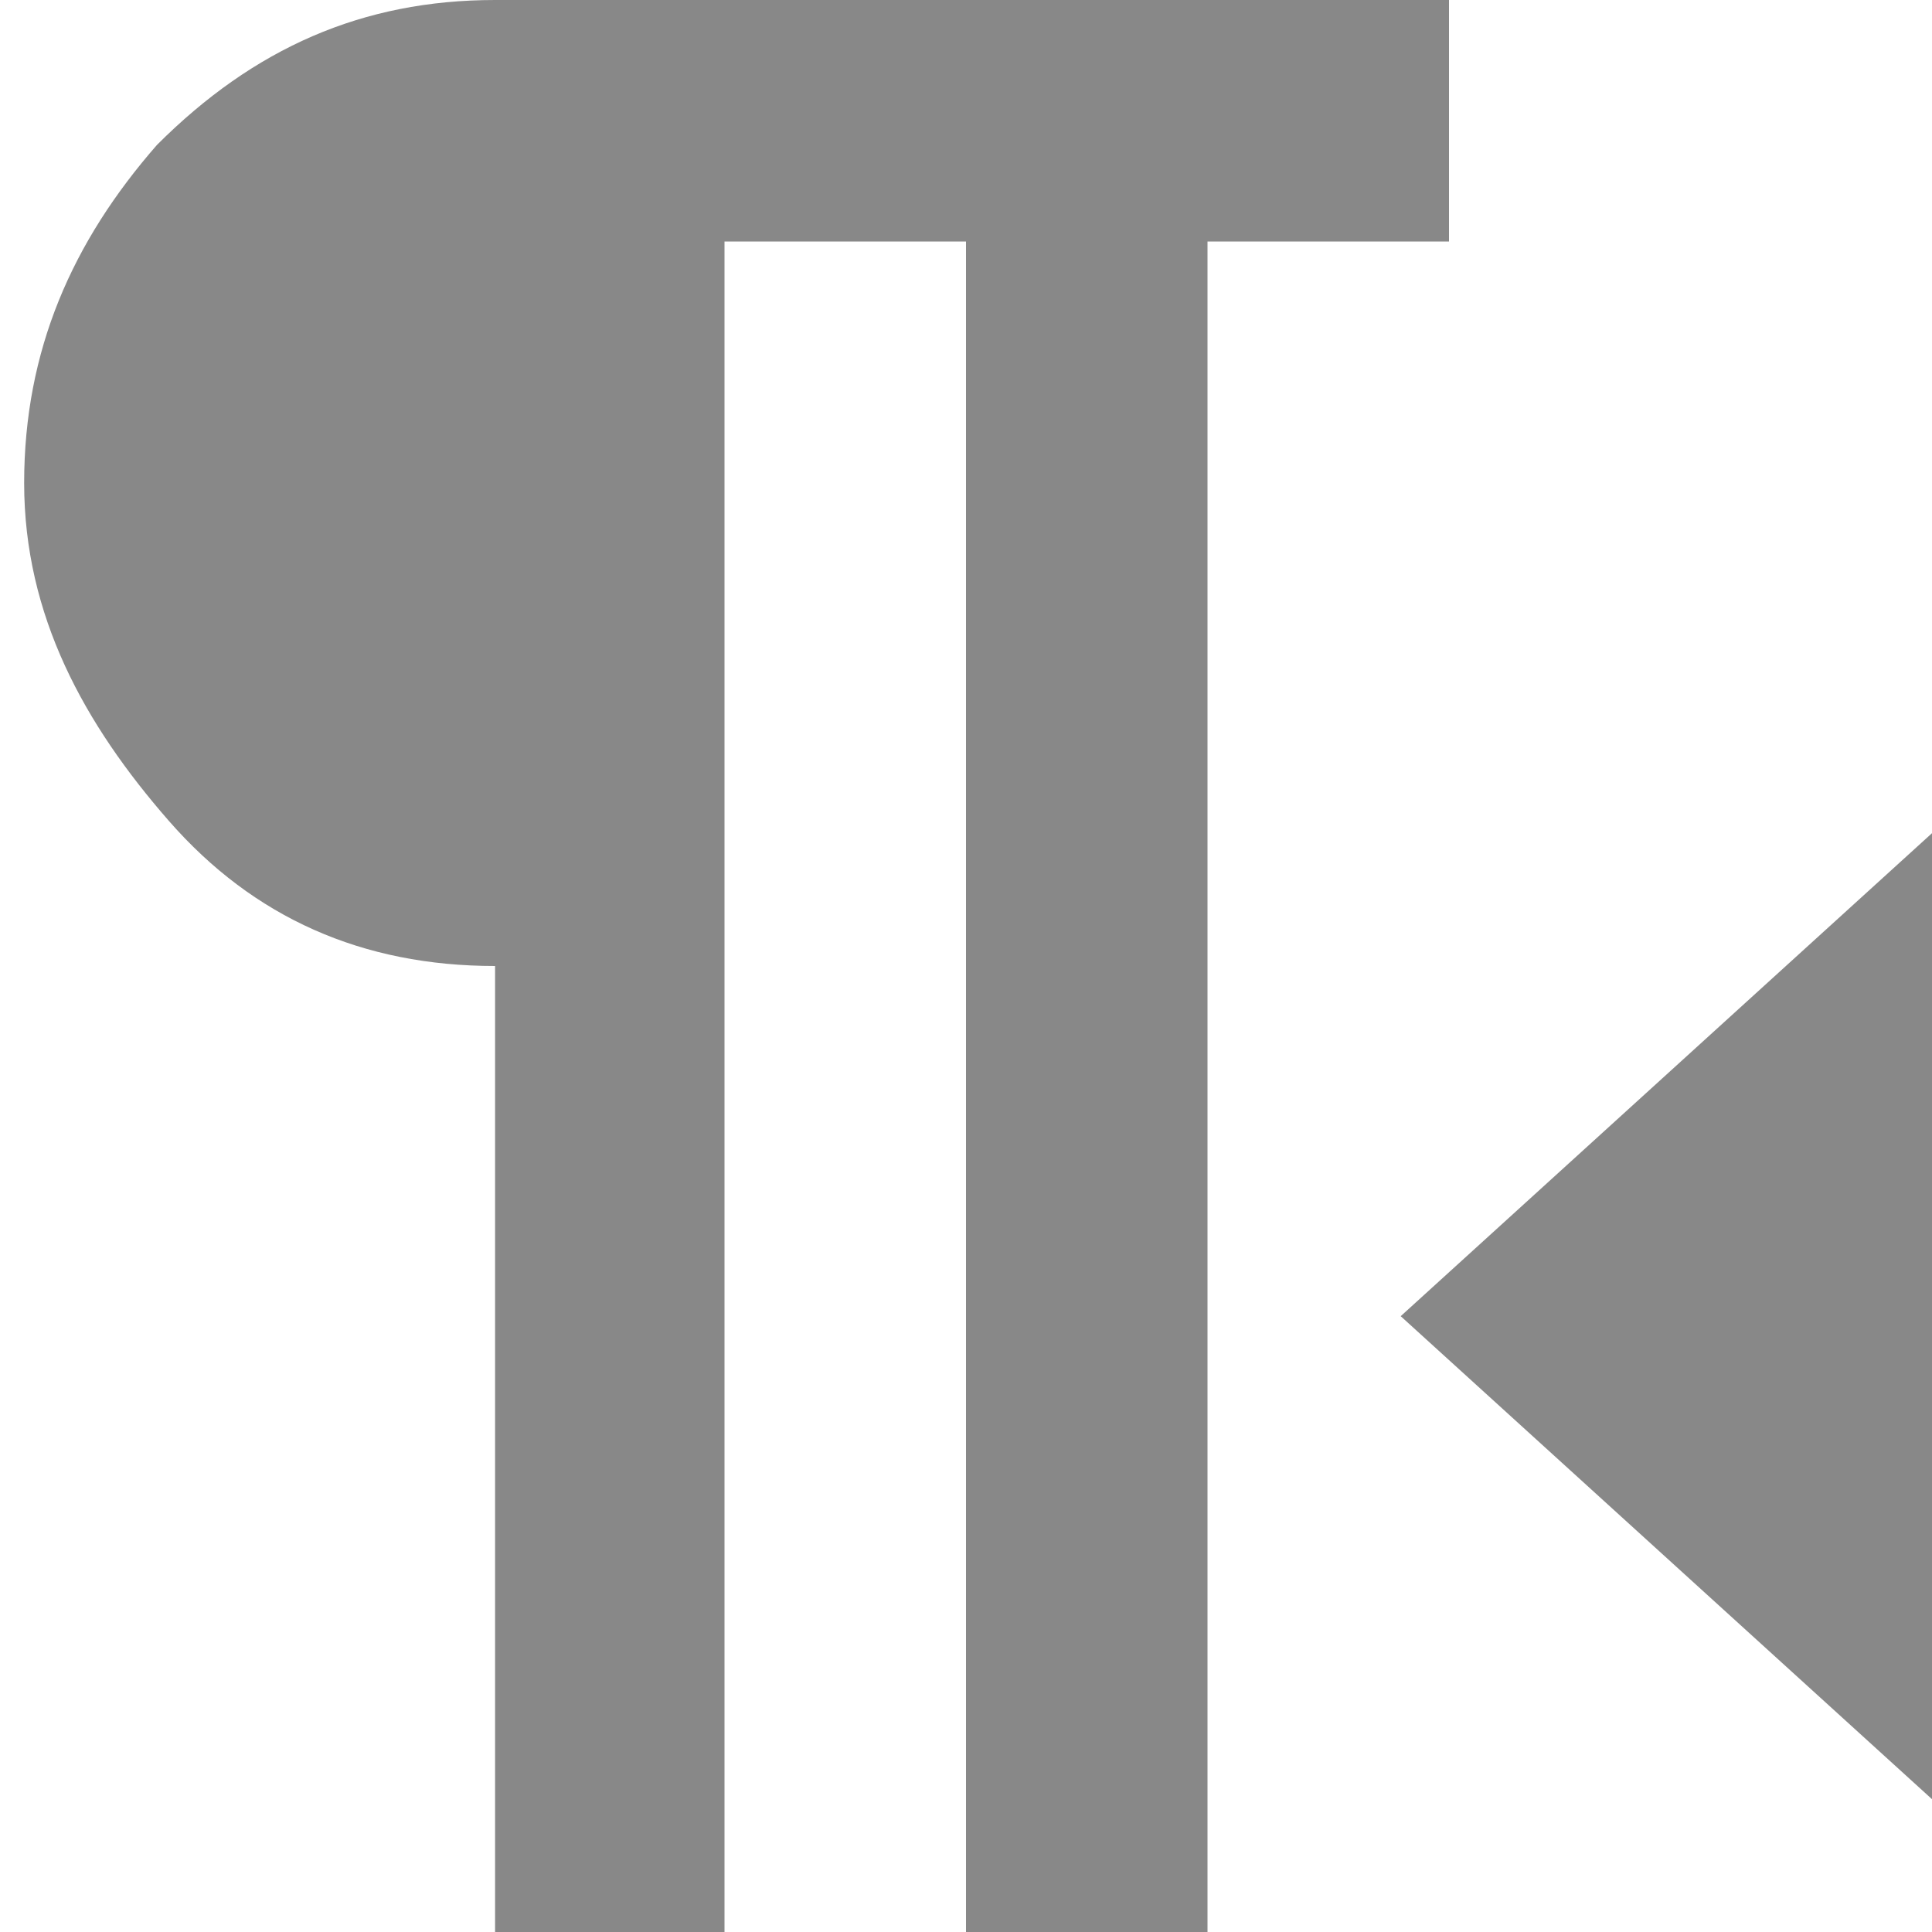
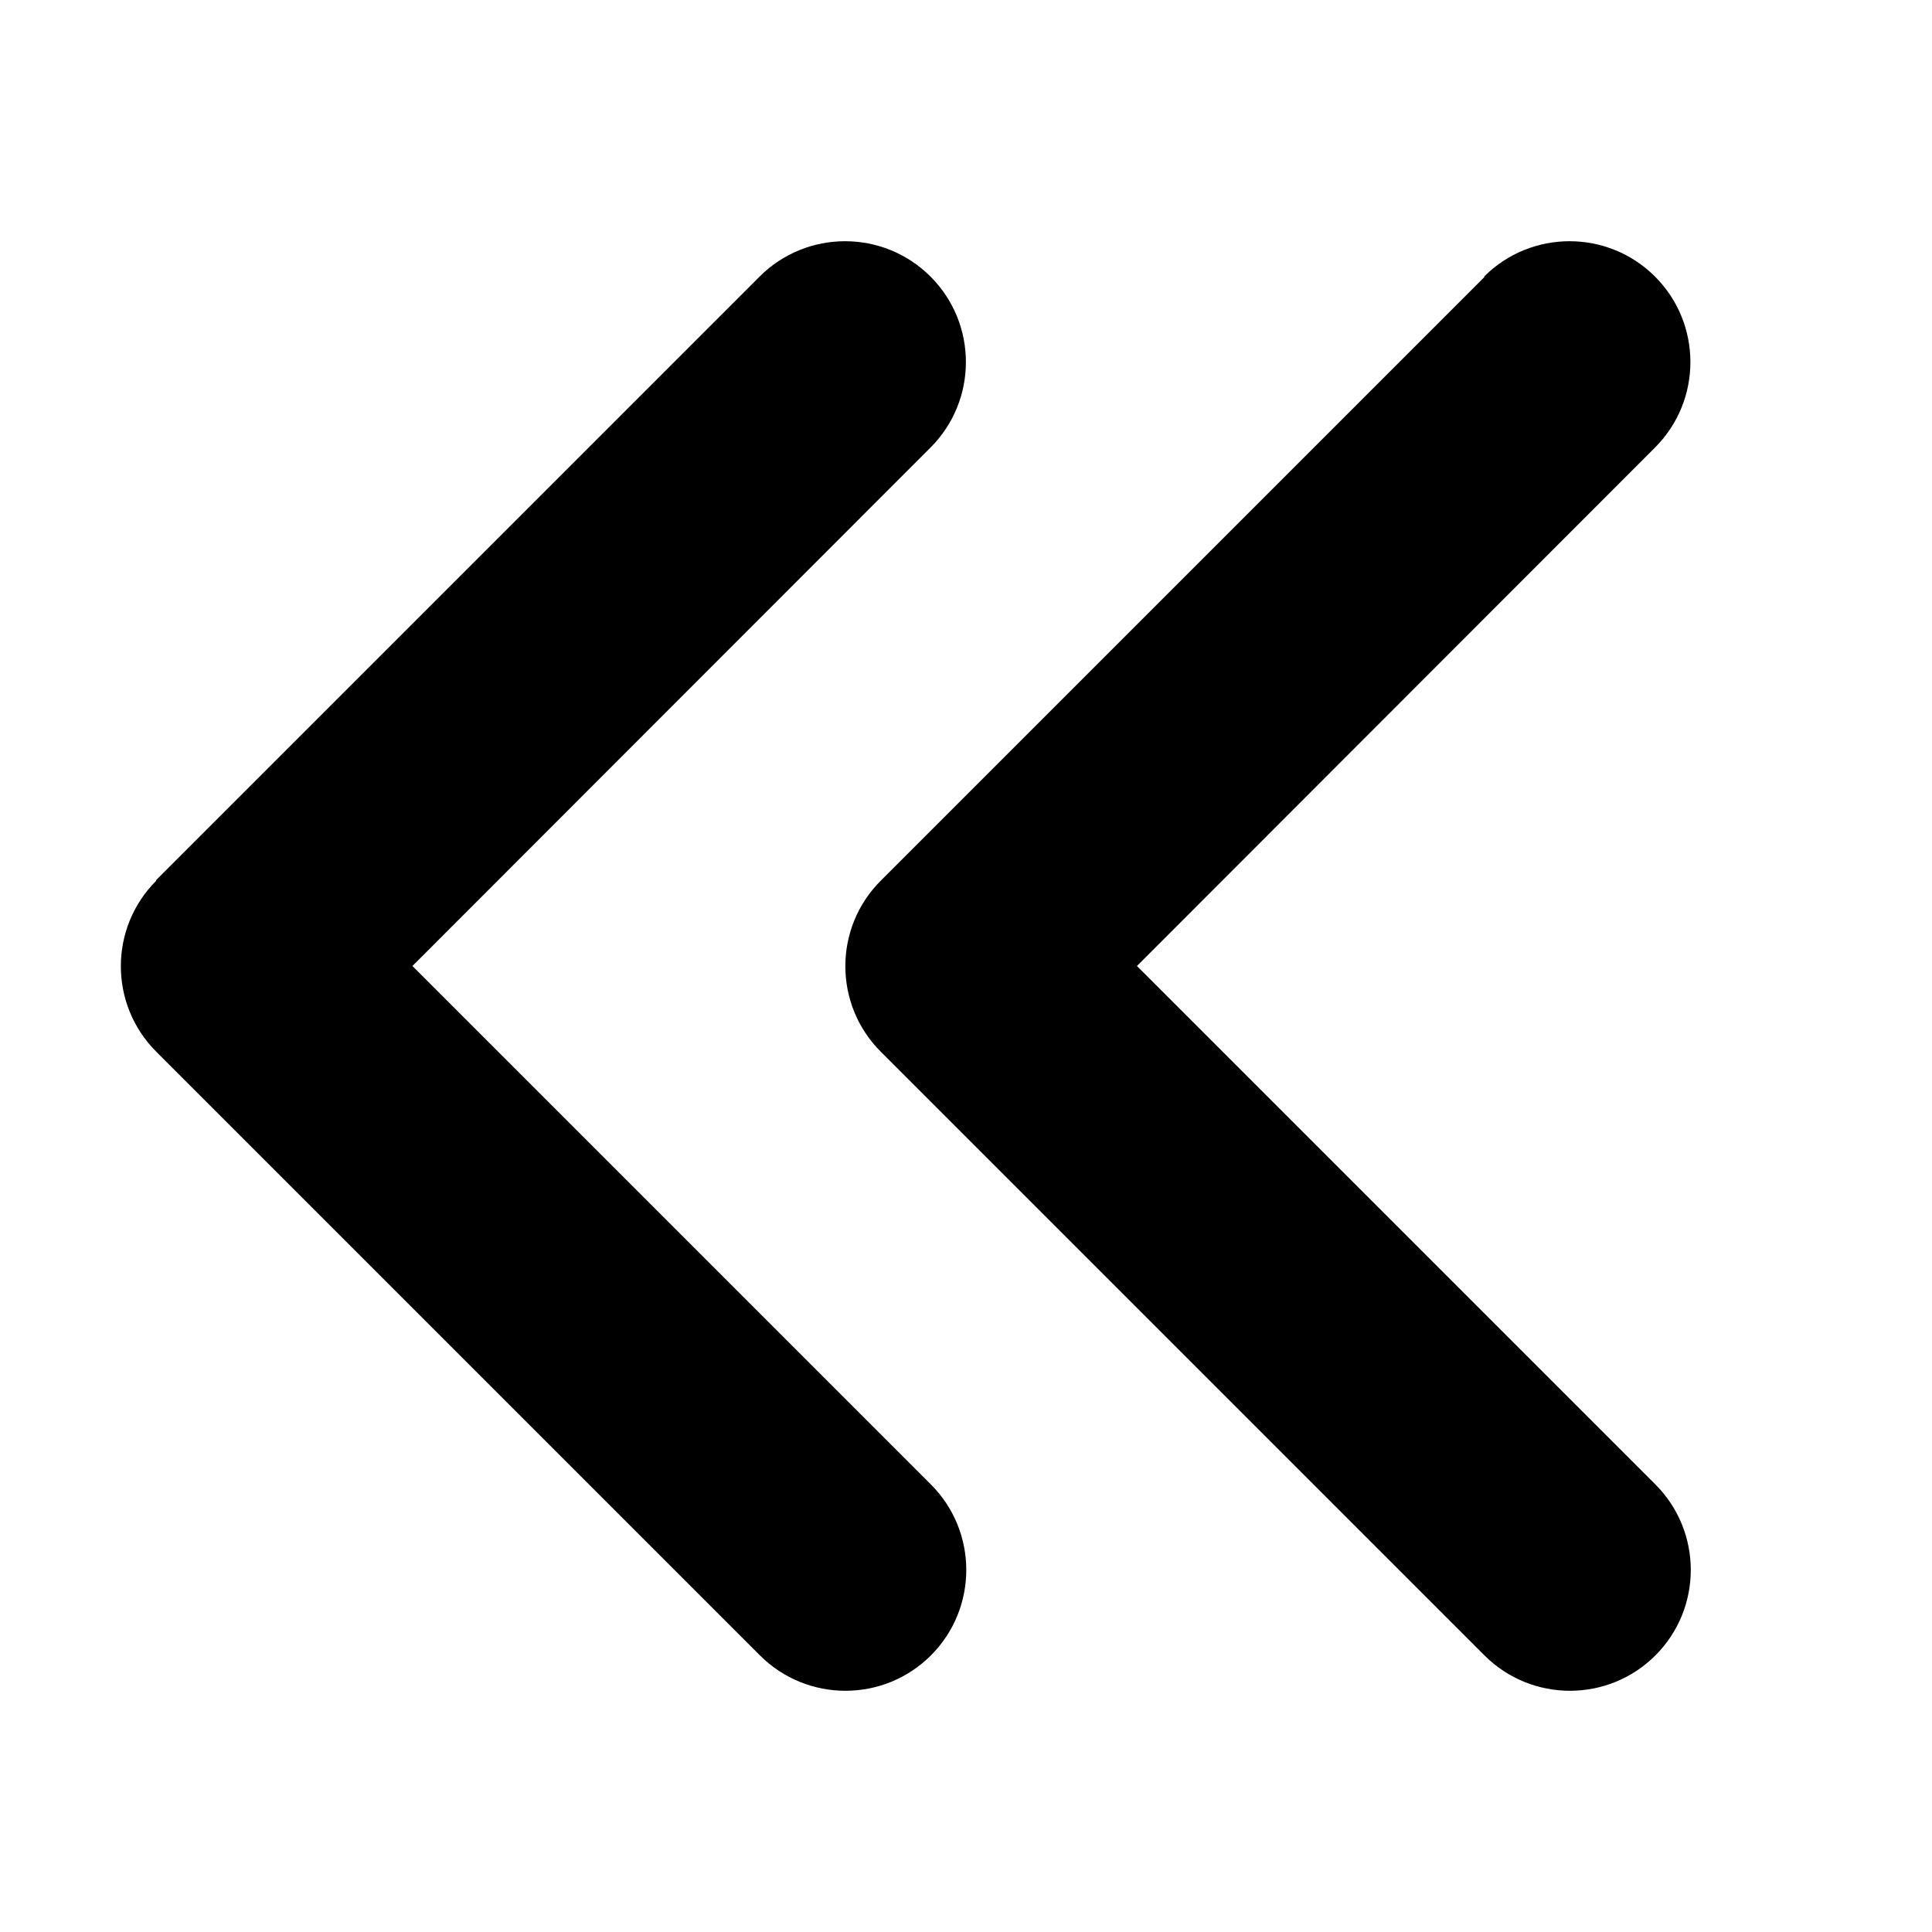
- <svg xmlns="http://www.w3.org/2000/svg" width="16" height="16" viewBox="-0.2 0 16 16" preserveAspectRatio="xMinYMid meet" overflow="visible">
-   <path d="M3.9 0h7.9v2h-2v14h-2V2h-2v14H3.9V8c-1.1 0-2-.4-2.7-1.2S0 5.1 0 4c0-1.1.4-2 1.1-2.8C1.9.4 2.8 0 3.9 0zm11.9 14.9l-4.4-4 4.4-4v8z" fill="#888" />
+ <svg xmlns="http://www.w3.org/2000/svg" viewBox="0 0 512 512" preserveAspectRatio="xMinYMid meet">
+   <path d="M41.4 233.4c-12.5 12.5-12.5 32.8 0 45.3l160 160c12.5 12.5 32.8 12.5 45.3 0s12.5-32.8 0-45.3L109.3 256 246.6 118.6c12.5-12.5 12.5-32.8 0-45.3s-32.8-12.5-45.3 0l-160 160zm352-160l-160 160c-12.5 12.5-12.5 32.8 0 45.3l160 160c12.5 12.5 32.8 12.5 45.3 0s12.5-32.8 0-45.3L301.3 256 438.6 118.6c12.5-12.5 12.5-32.8 0-45.3s-32.8-12.5-45.3 0z" />
</svg>
